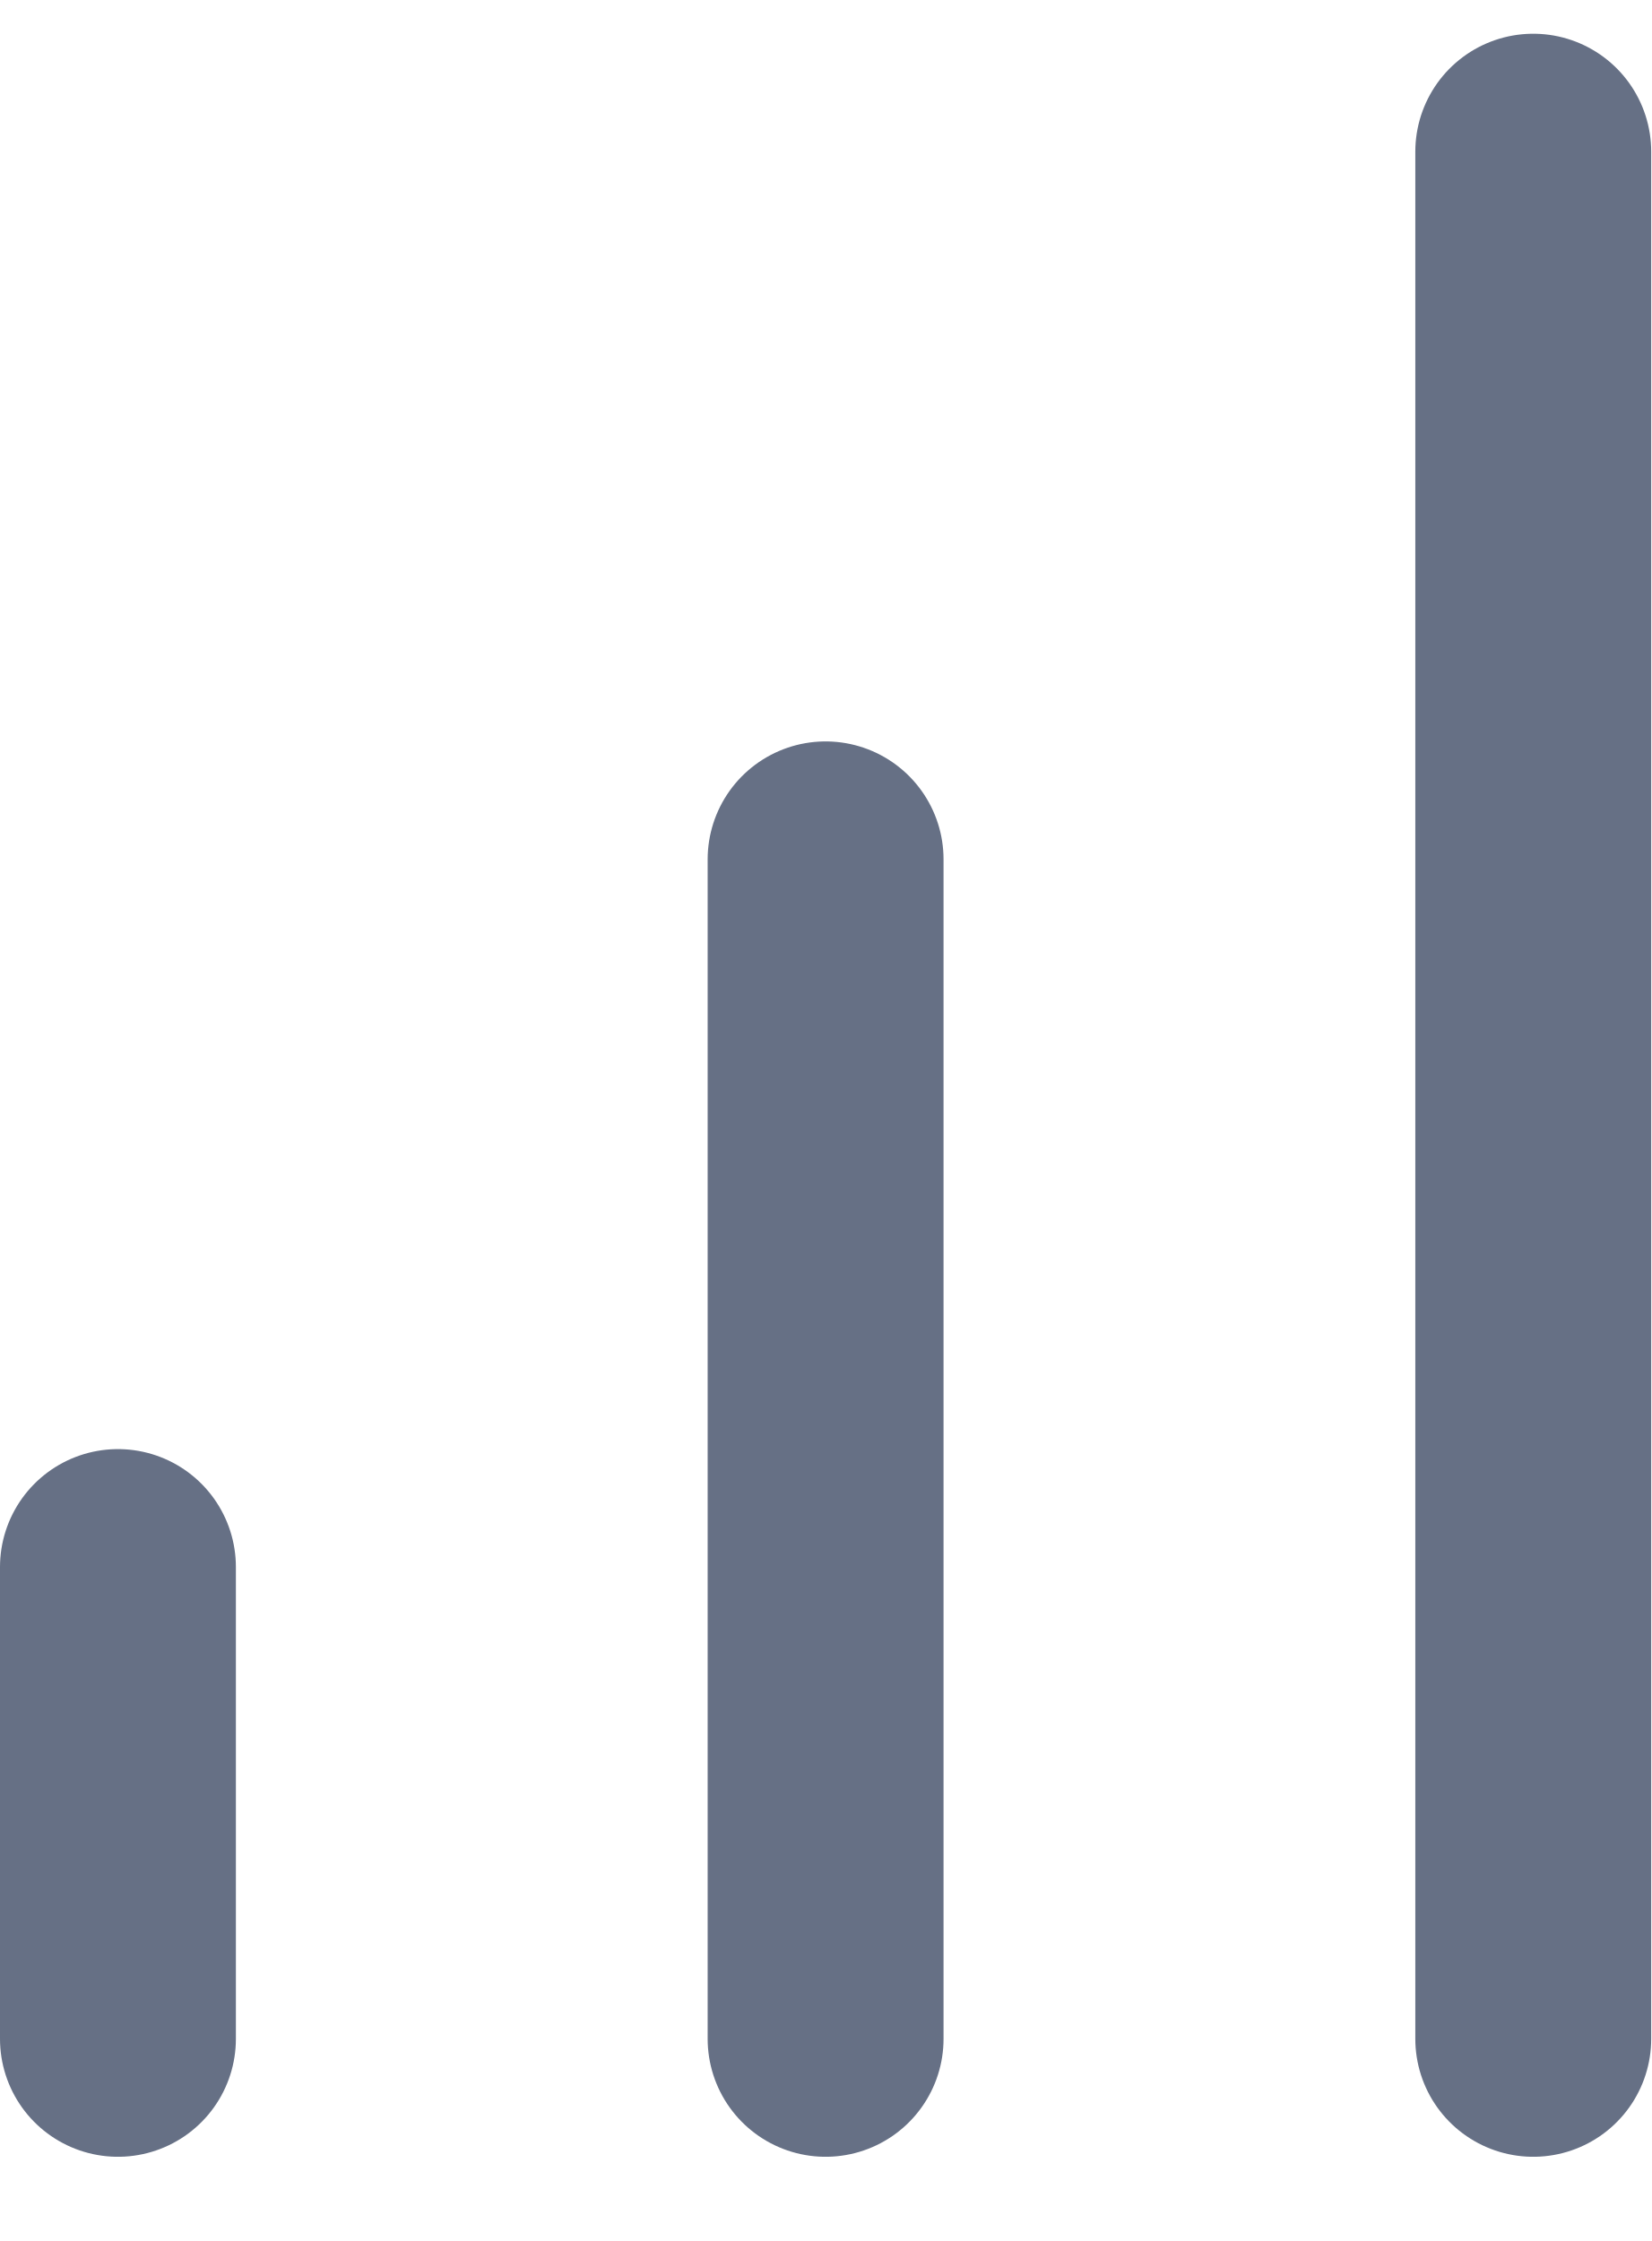
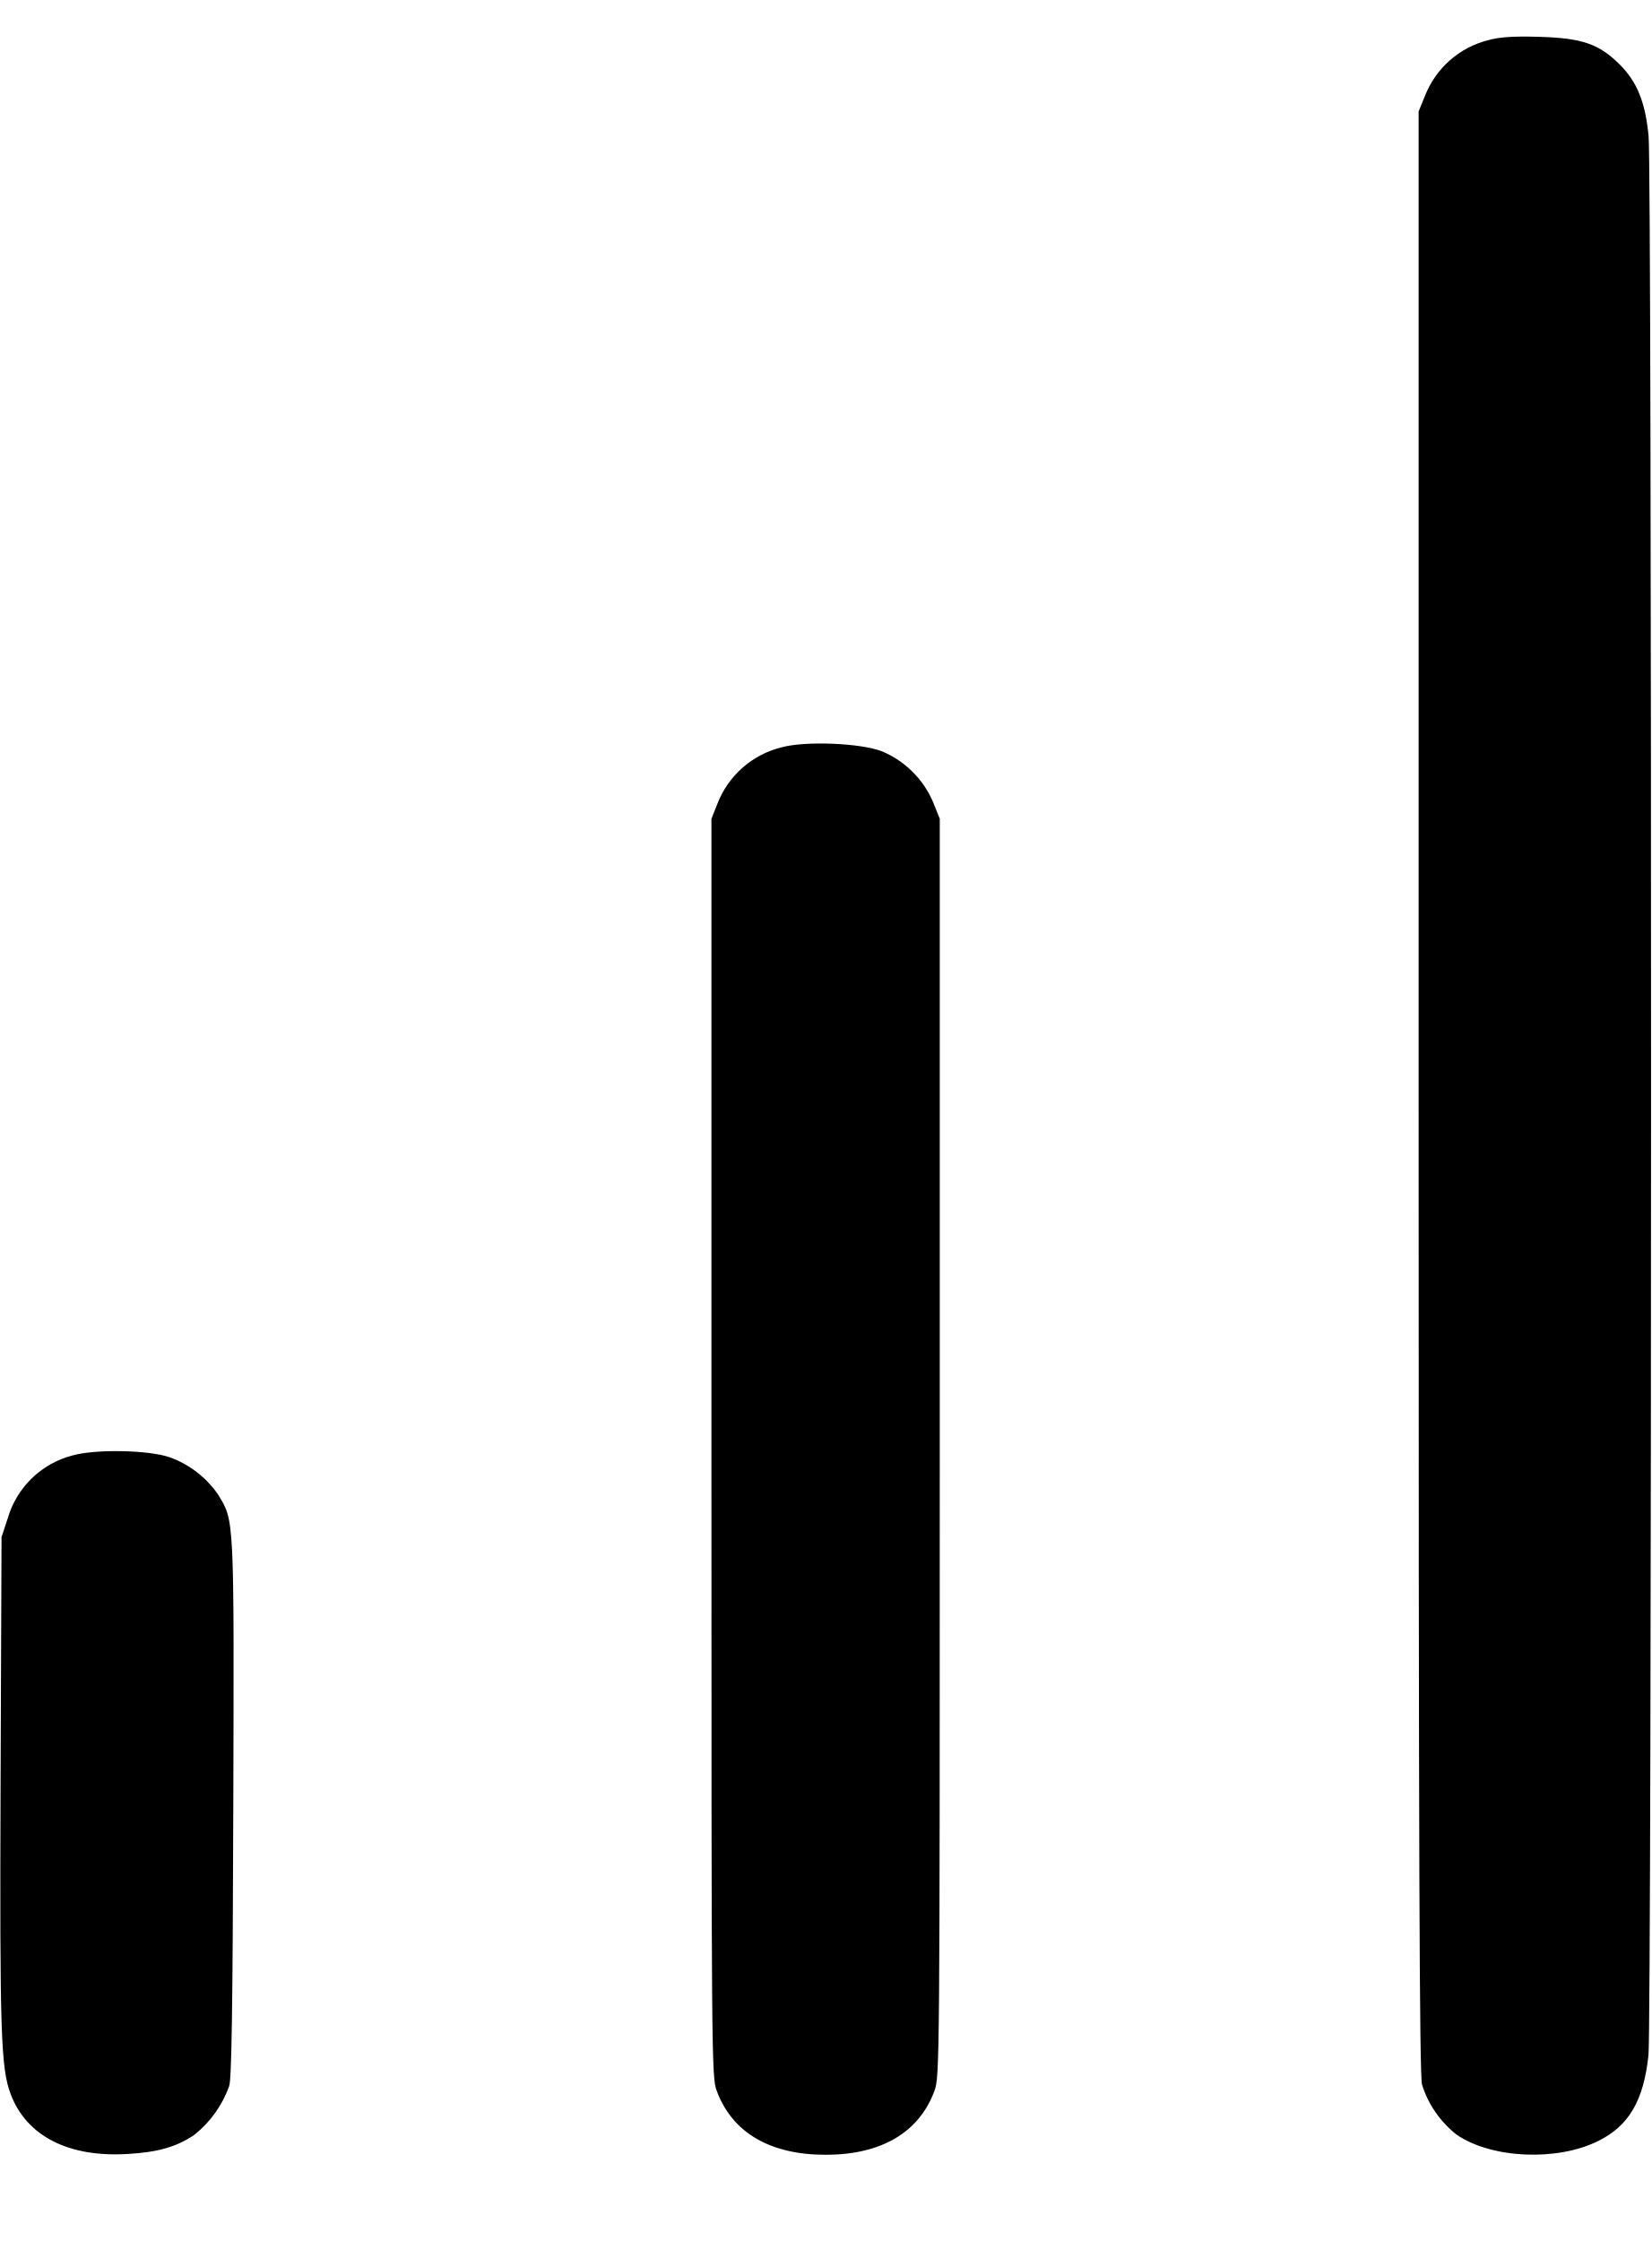
- <svg xmlns="http://www.w3.org/2000/svg" width="14" height="19" viewBox="0 0 14 19" fill="none">
-   <path d="M7 17.286V7.286M13 17.286V1.286M1 17.286V13.286" stroke="#667085" stroke-width="2" stroke-linecap="round" stroke-linejoin="round" />
+ <svg xmlns="http://www.w3.org/2000/svg" width="14" height="19" fill="none">
+   <path d="M12.624.339a.781.781 0 0 0-.543.476l-.053.13v8.318c0 6.488.007 8.339.029 8.412a.872.872 0 0 0 .294.424c.295.202.848.227 1.198.054.262-.129.387-.342.428-.73.028-.274.03-15.974.001-16.268-.028-.29-.097-.46-.245-.608-.176-.176-.321-.225-.69-.235-.211-.006-.327.002-.419.027M6.627 6.336a.784.784 0 0 0-.543.475l-.052.131v5.331c0 5.223.001 5.335.045 5.454.131.354.452.542.923.542.471 0 .792-.188.923-.542.044-.119.045-.231.045-5.454V6.942l-.056-.14a.812.812 0 0 0-.434-.432c-.183-.071-.653-.089-.851-.034M.61 12.341a.774.774 0 0 0-.545.534l-.052.157-.008 2.063c-.008 2.144.002 2.439.086 2.661.135.356.492.537.994.506.256-.015.415-.061.564-.163a.927.927 0 0 0 .294-.412c.021-.062.03-.647.035-2.355.007-2.49.01-2.434-.13-2.662a.847.847 0 0 0-.41-.315c-.184-.063-.637-.07-.828-.014" fill-rule="evenodd" fill="#000" />
</svg>
